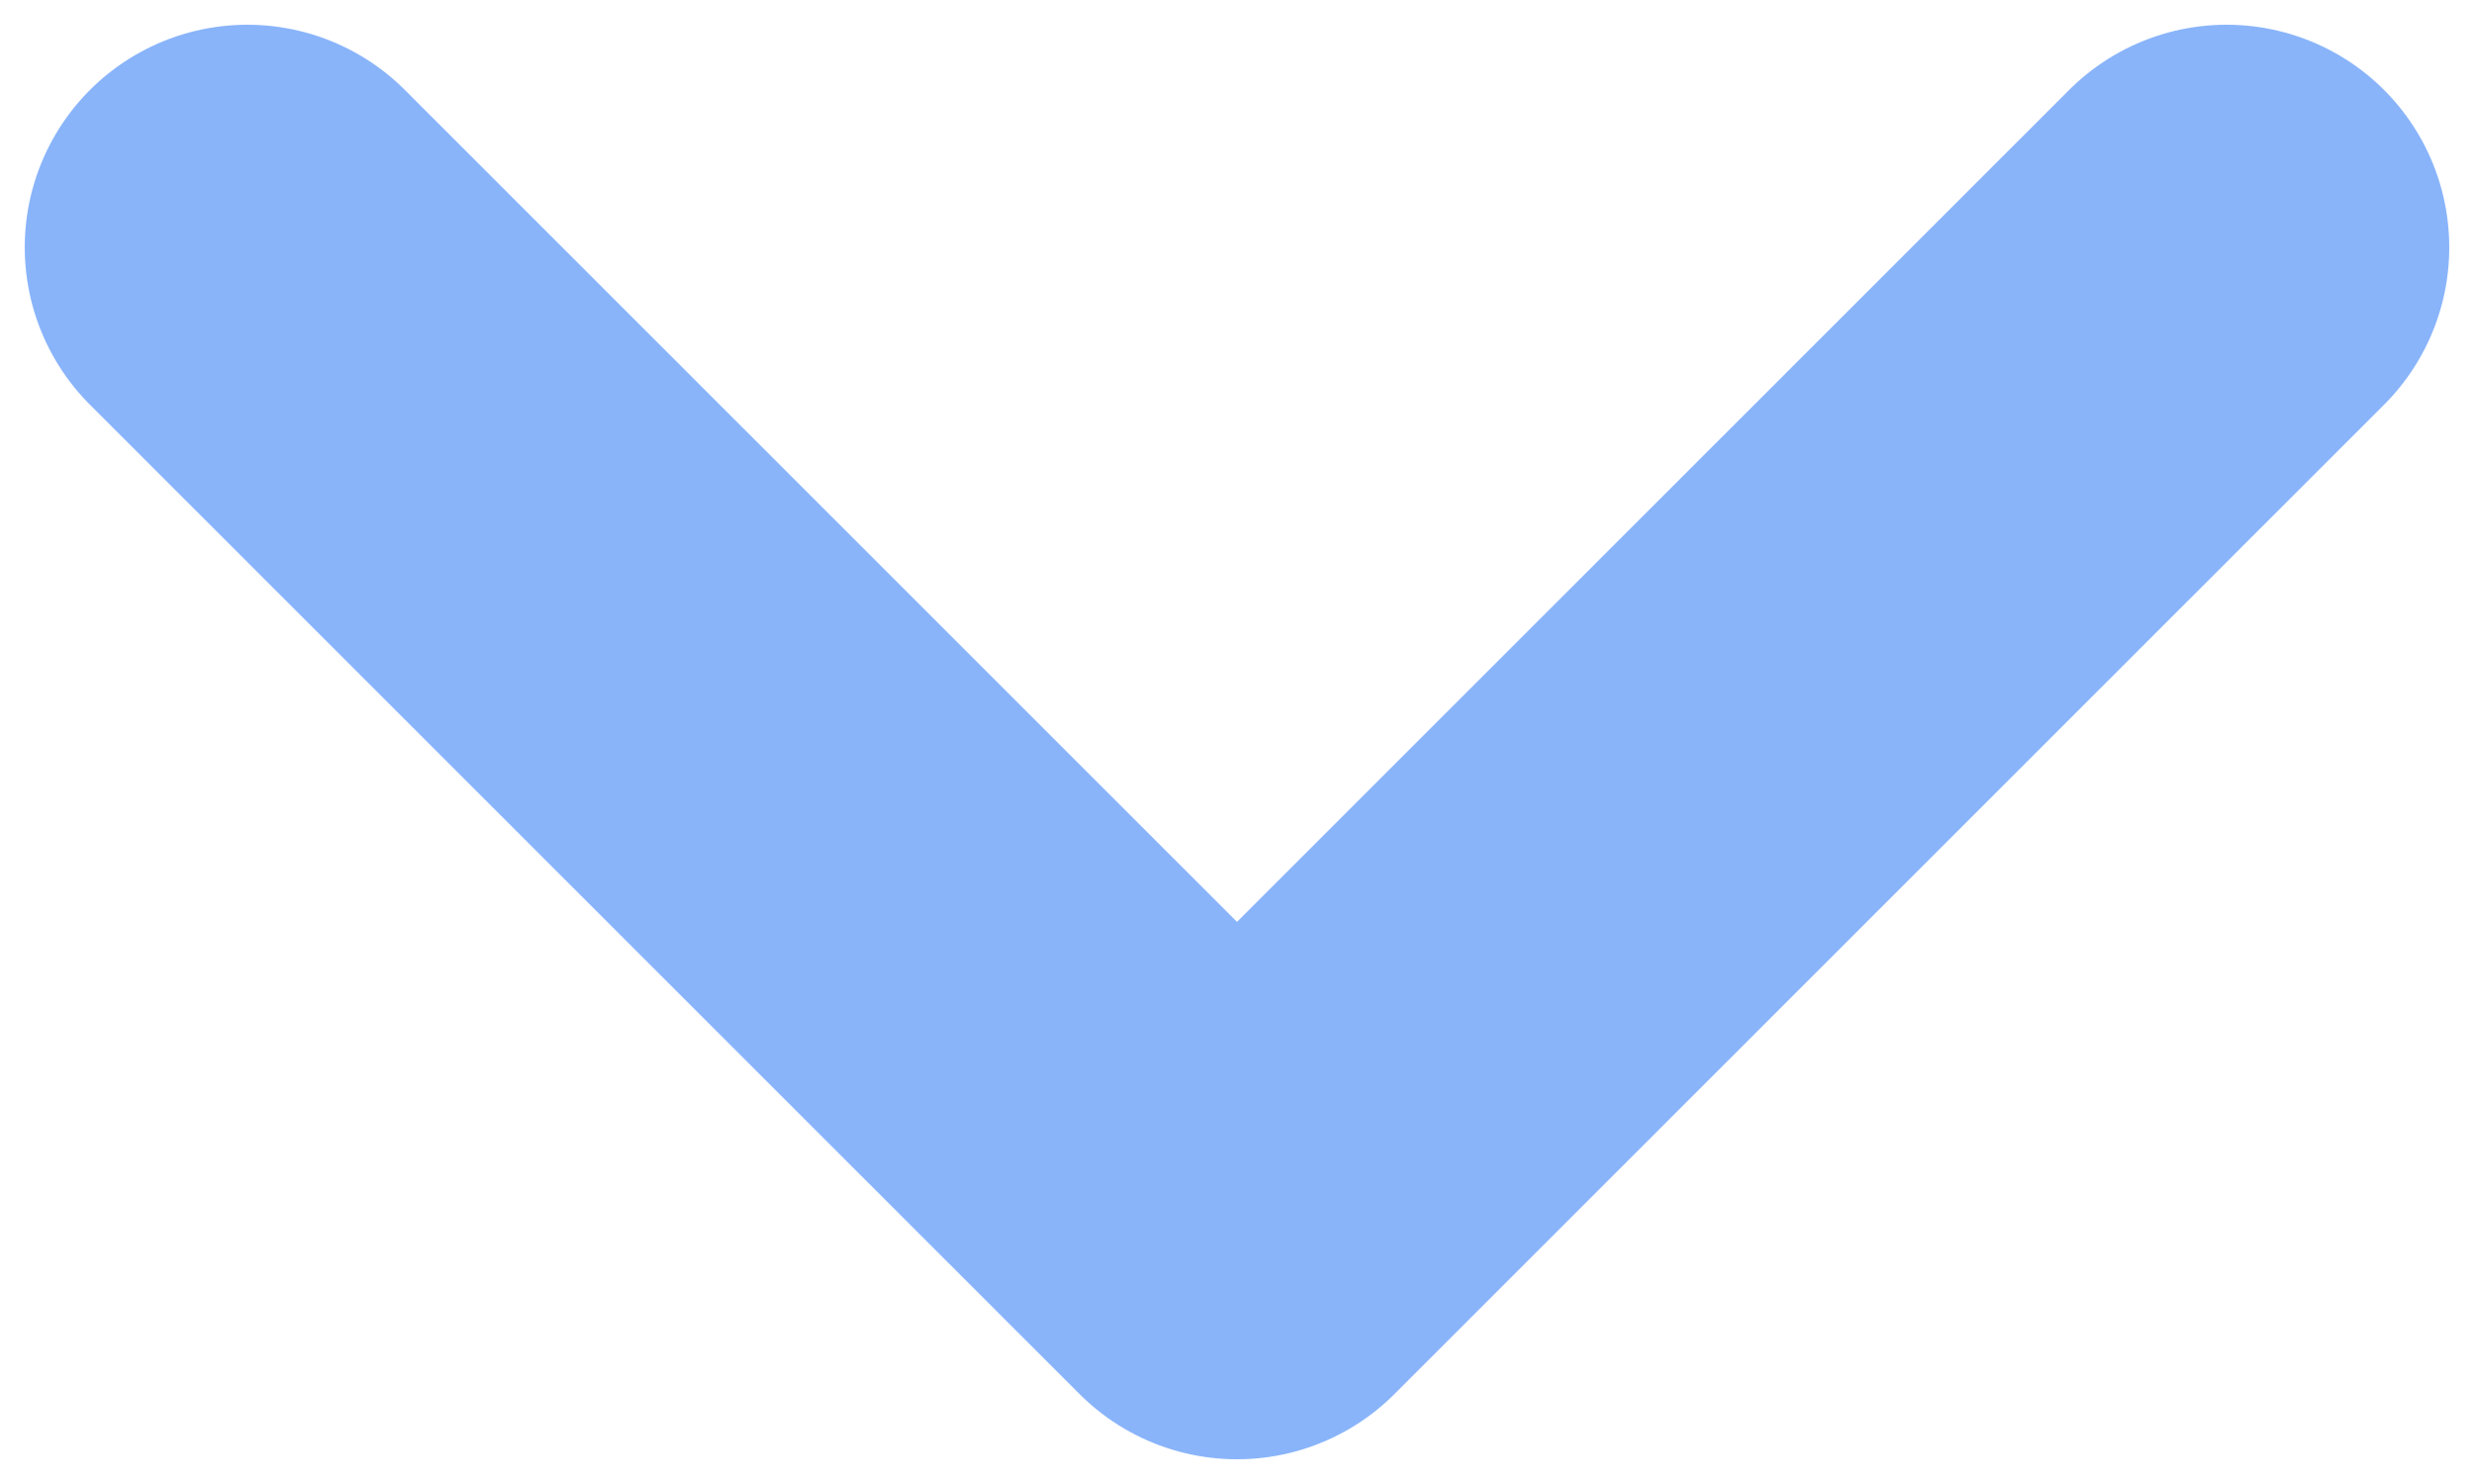
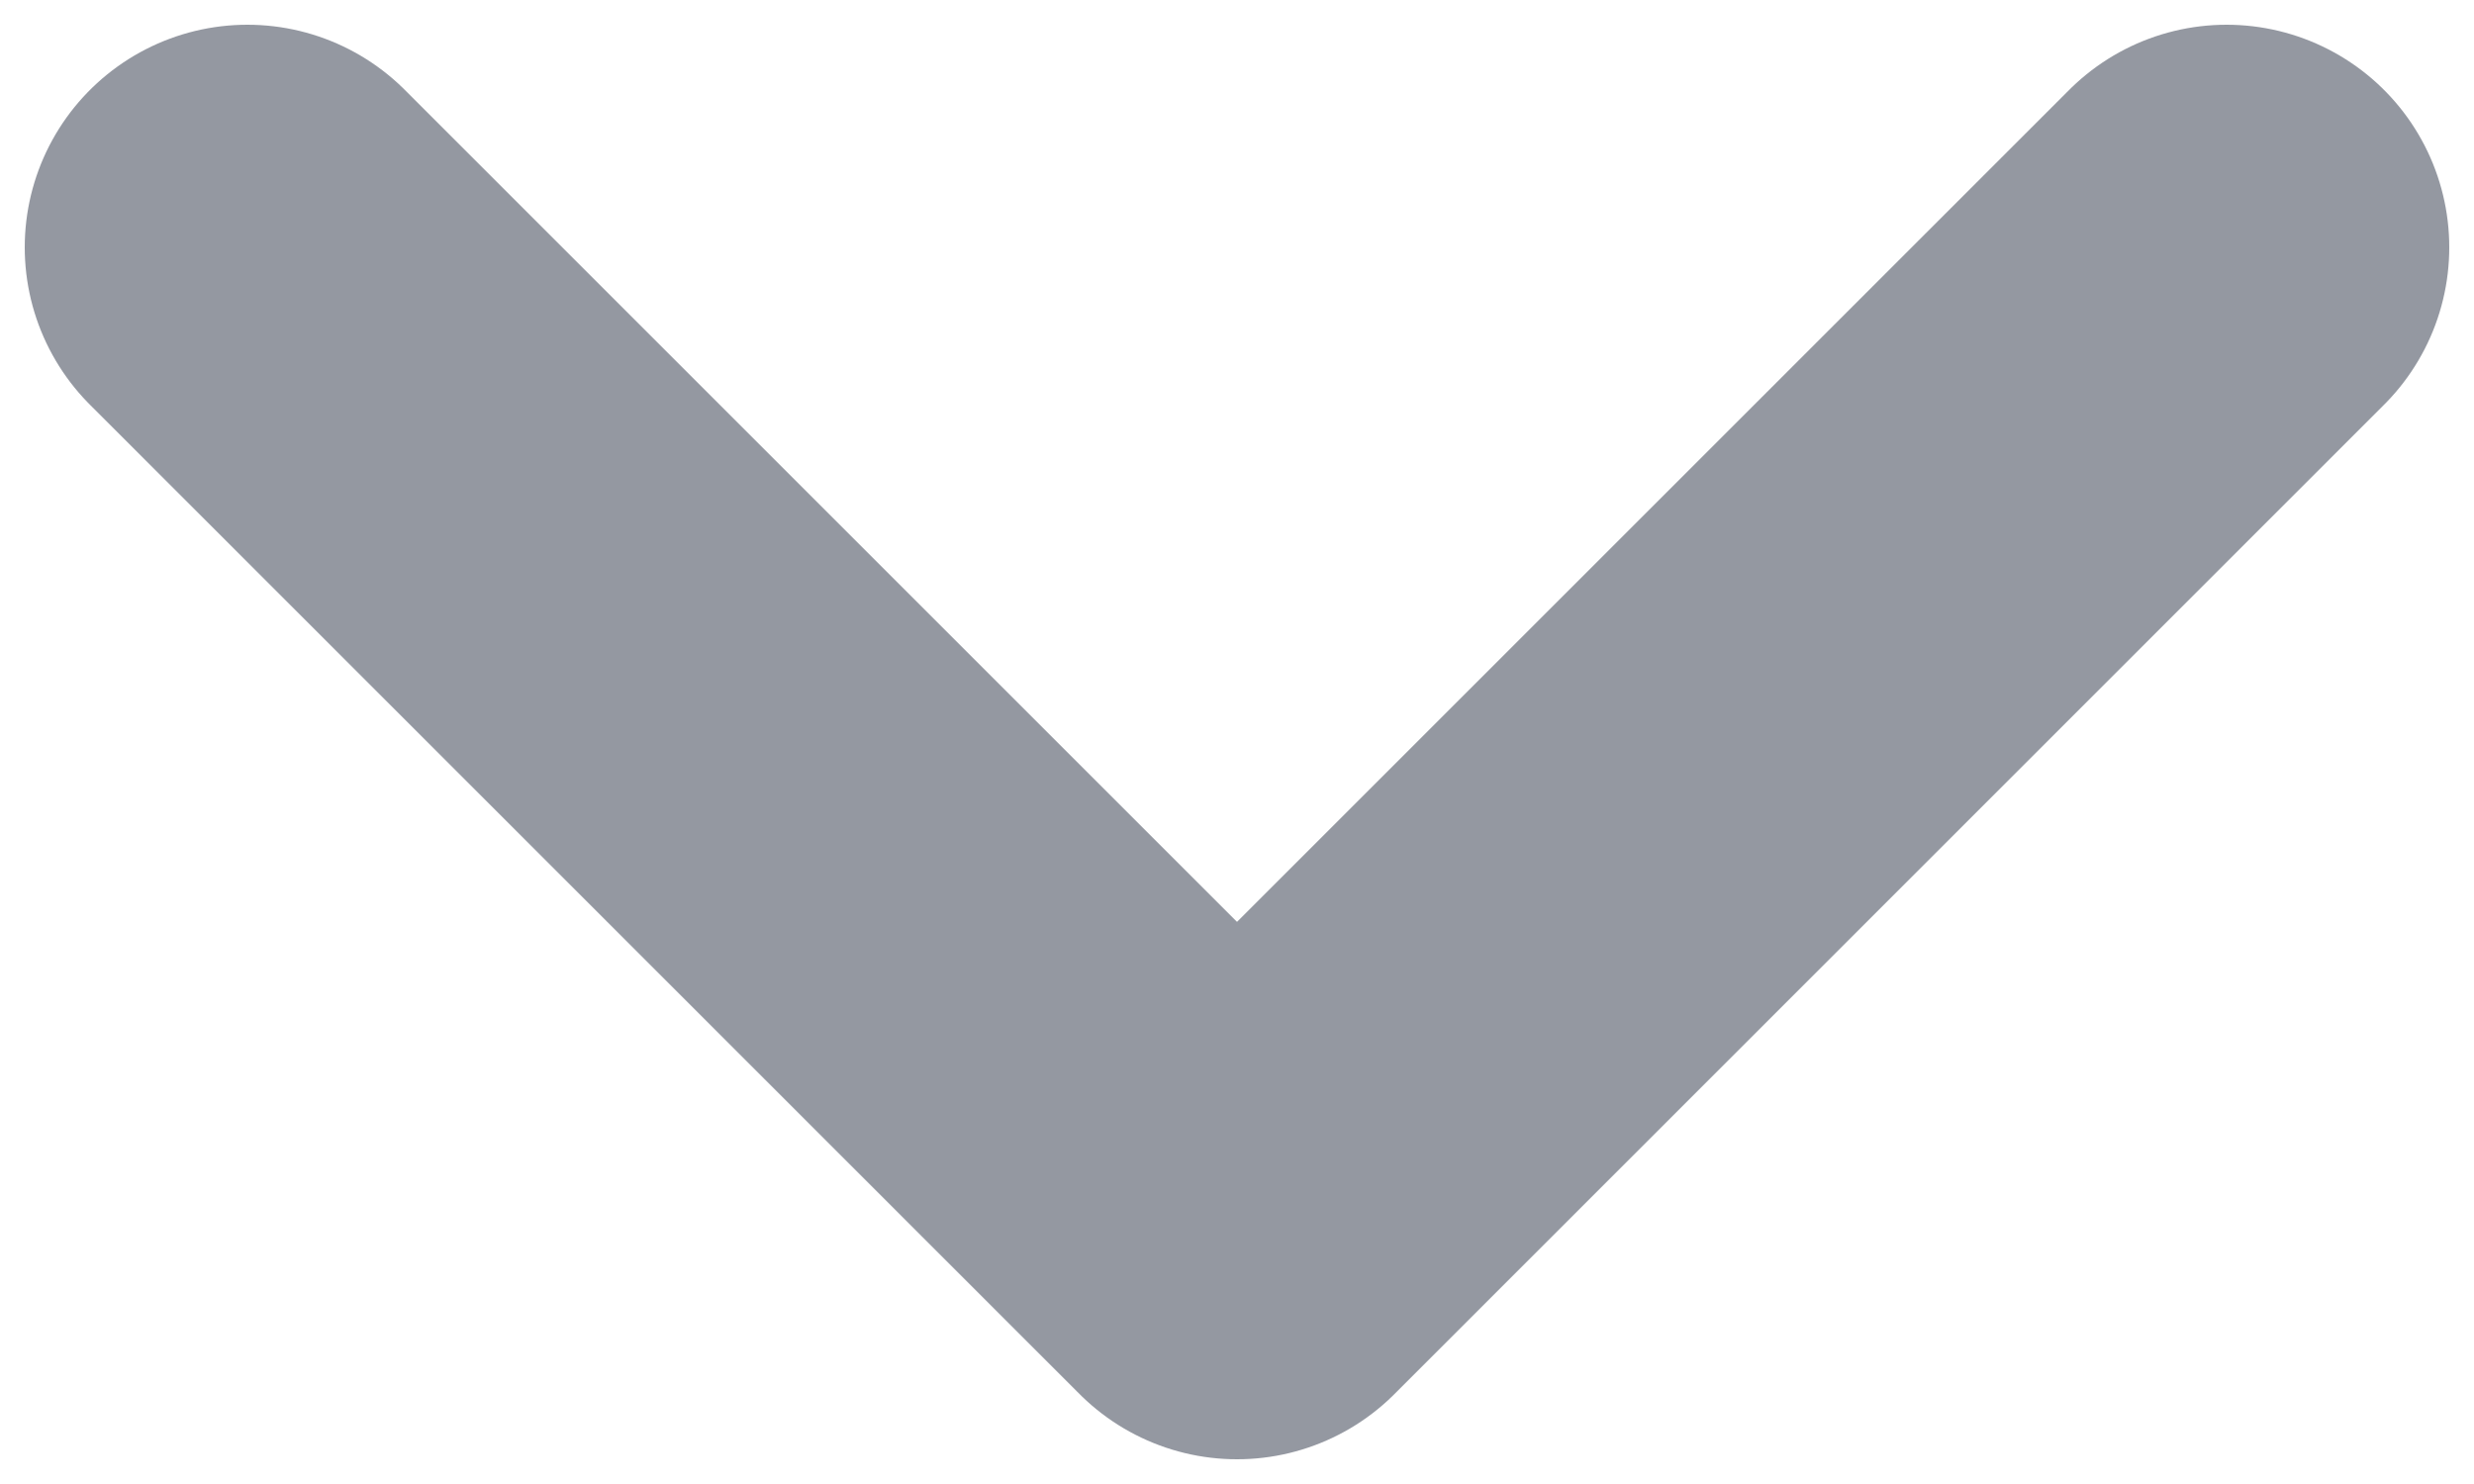
<svg xmlns="http://www.w3.org/2000/svg" width="10" height="6" viewBox="0 0 10 6">
-   <path d="M1 1 L5 5 L9 1" stroke="#89b4fa" stroke-width="1.8" fill="none" stroke-linecap="round" stroke-linejoin="round" />
+   <path d="M1 1 L5 5 L9 1" stroke="#9498a1" stroke-width="1.8" fill="none" stroke-linecap="round" stroke-linejoin="round" />
</svg>
